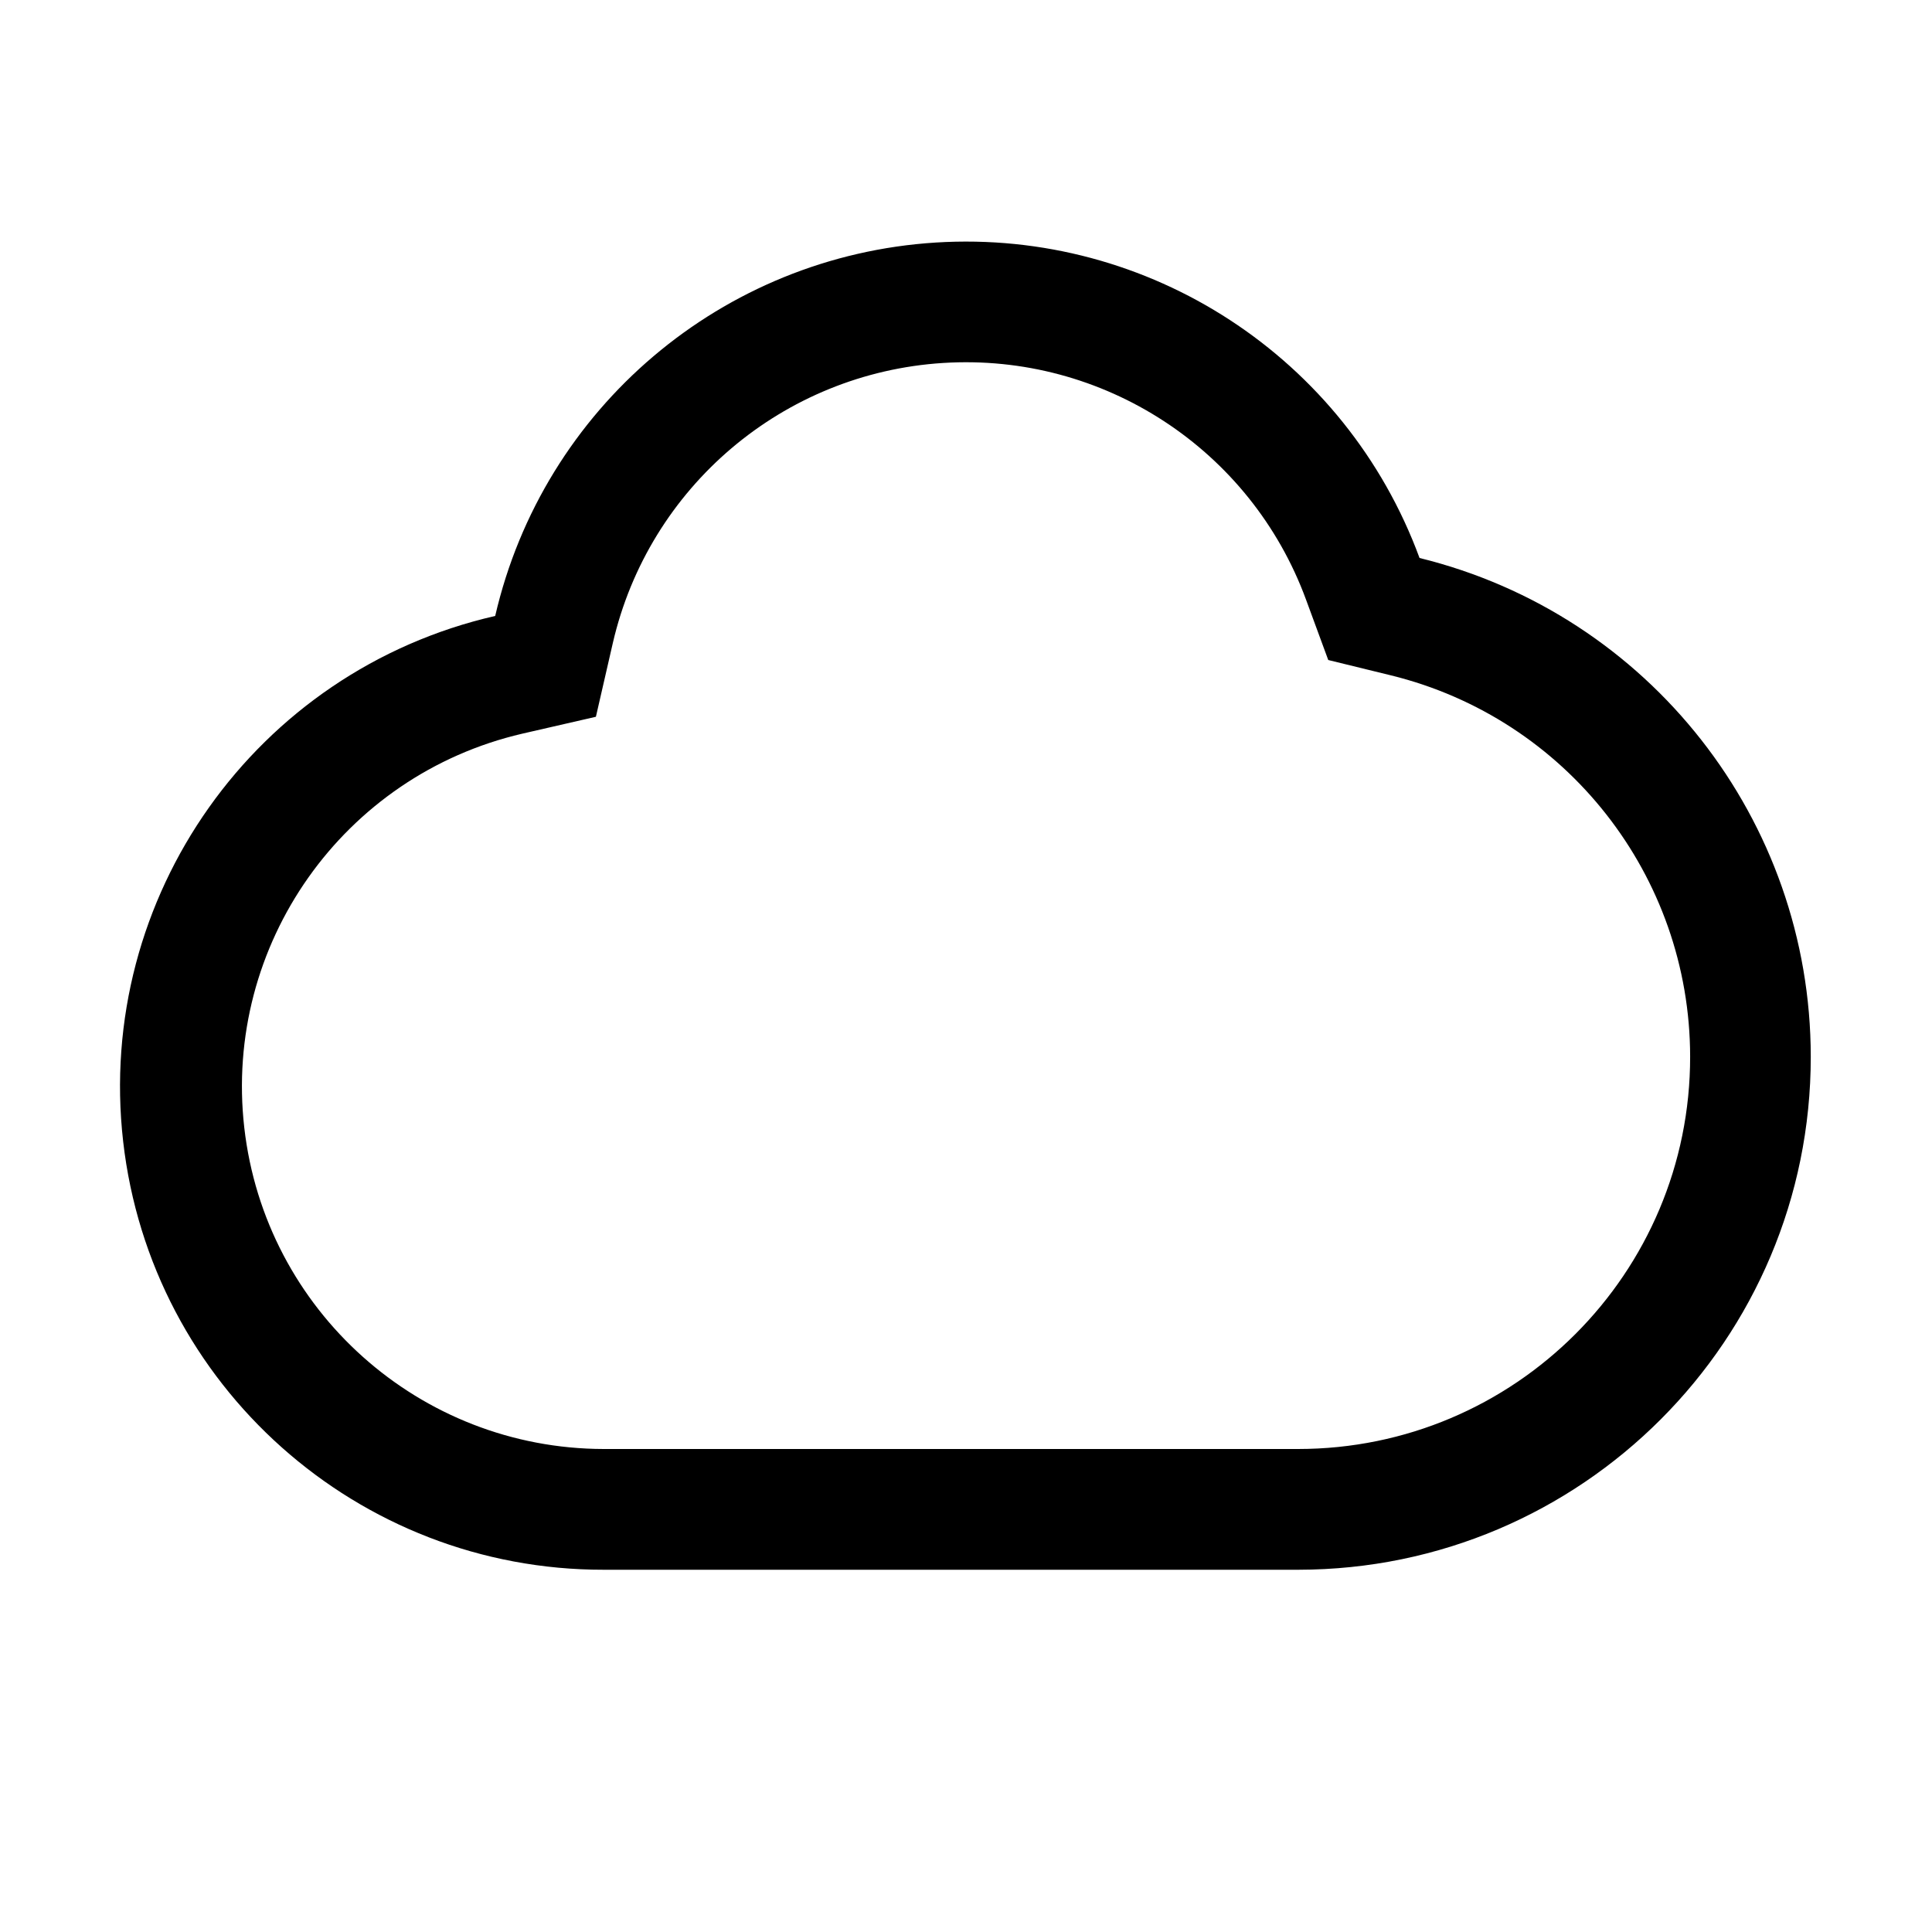
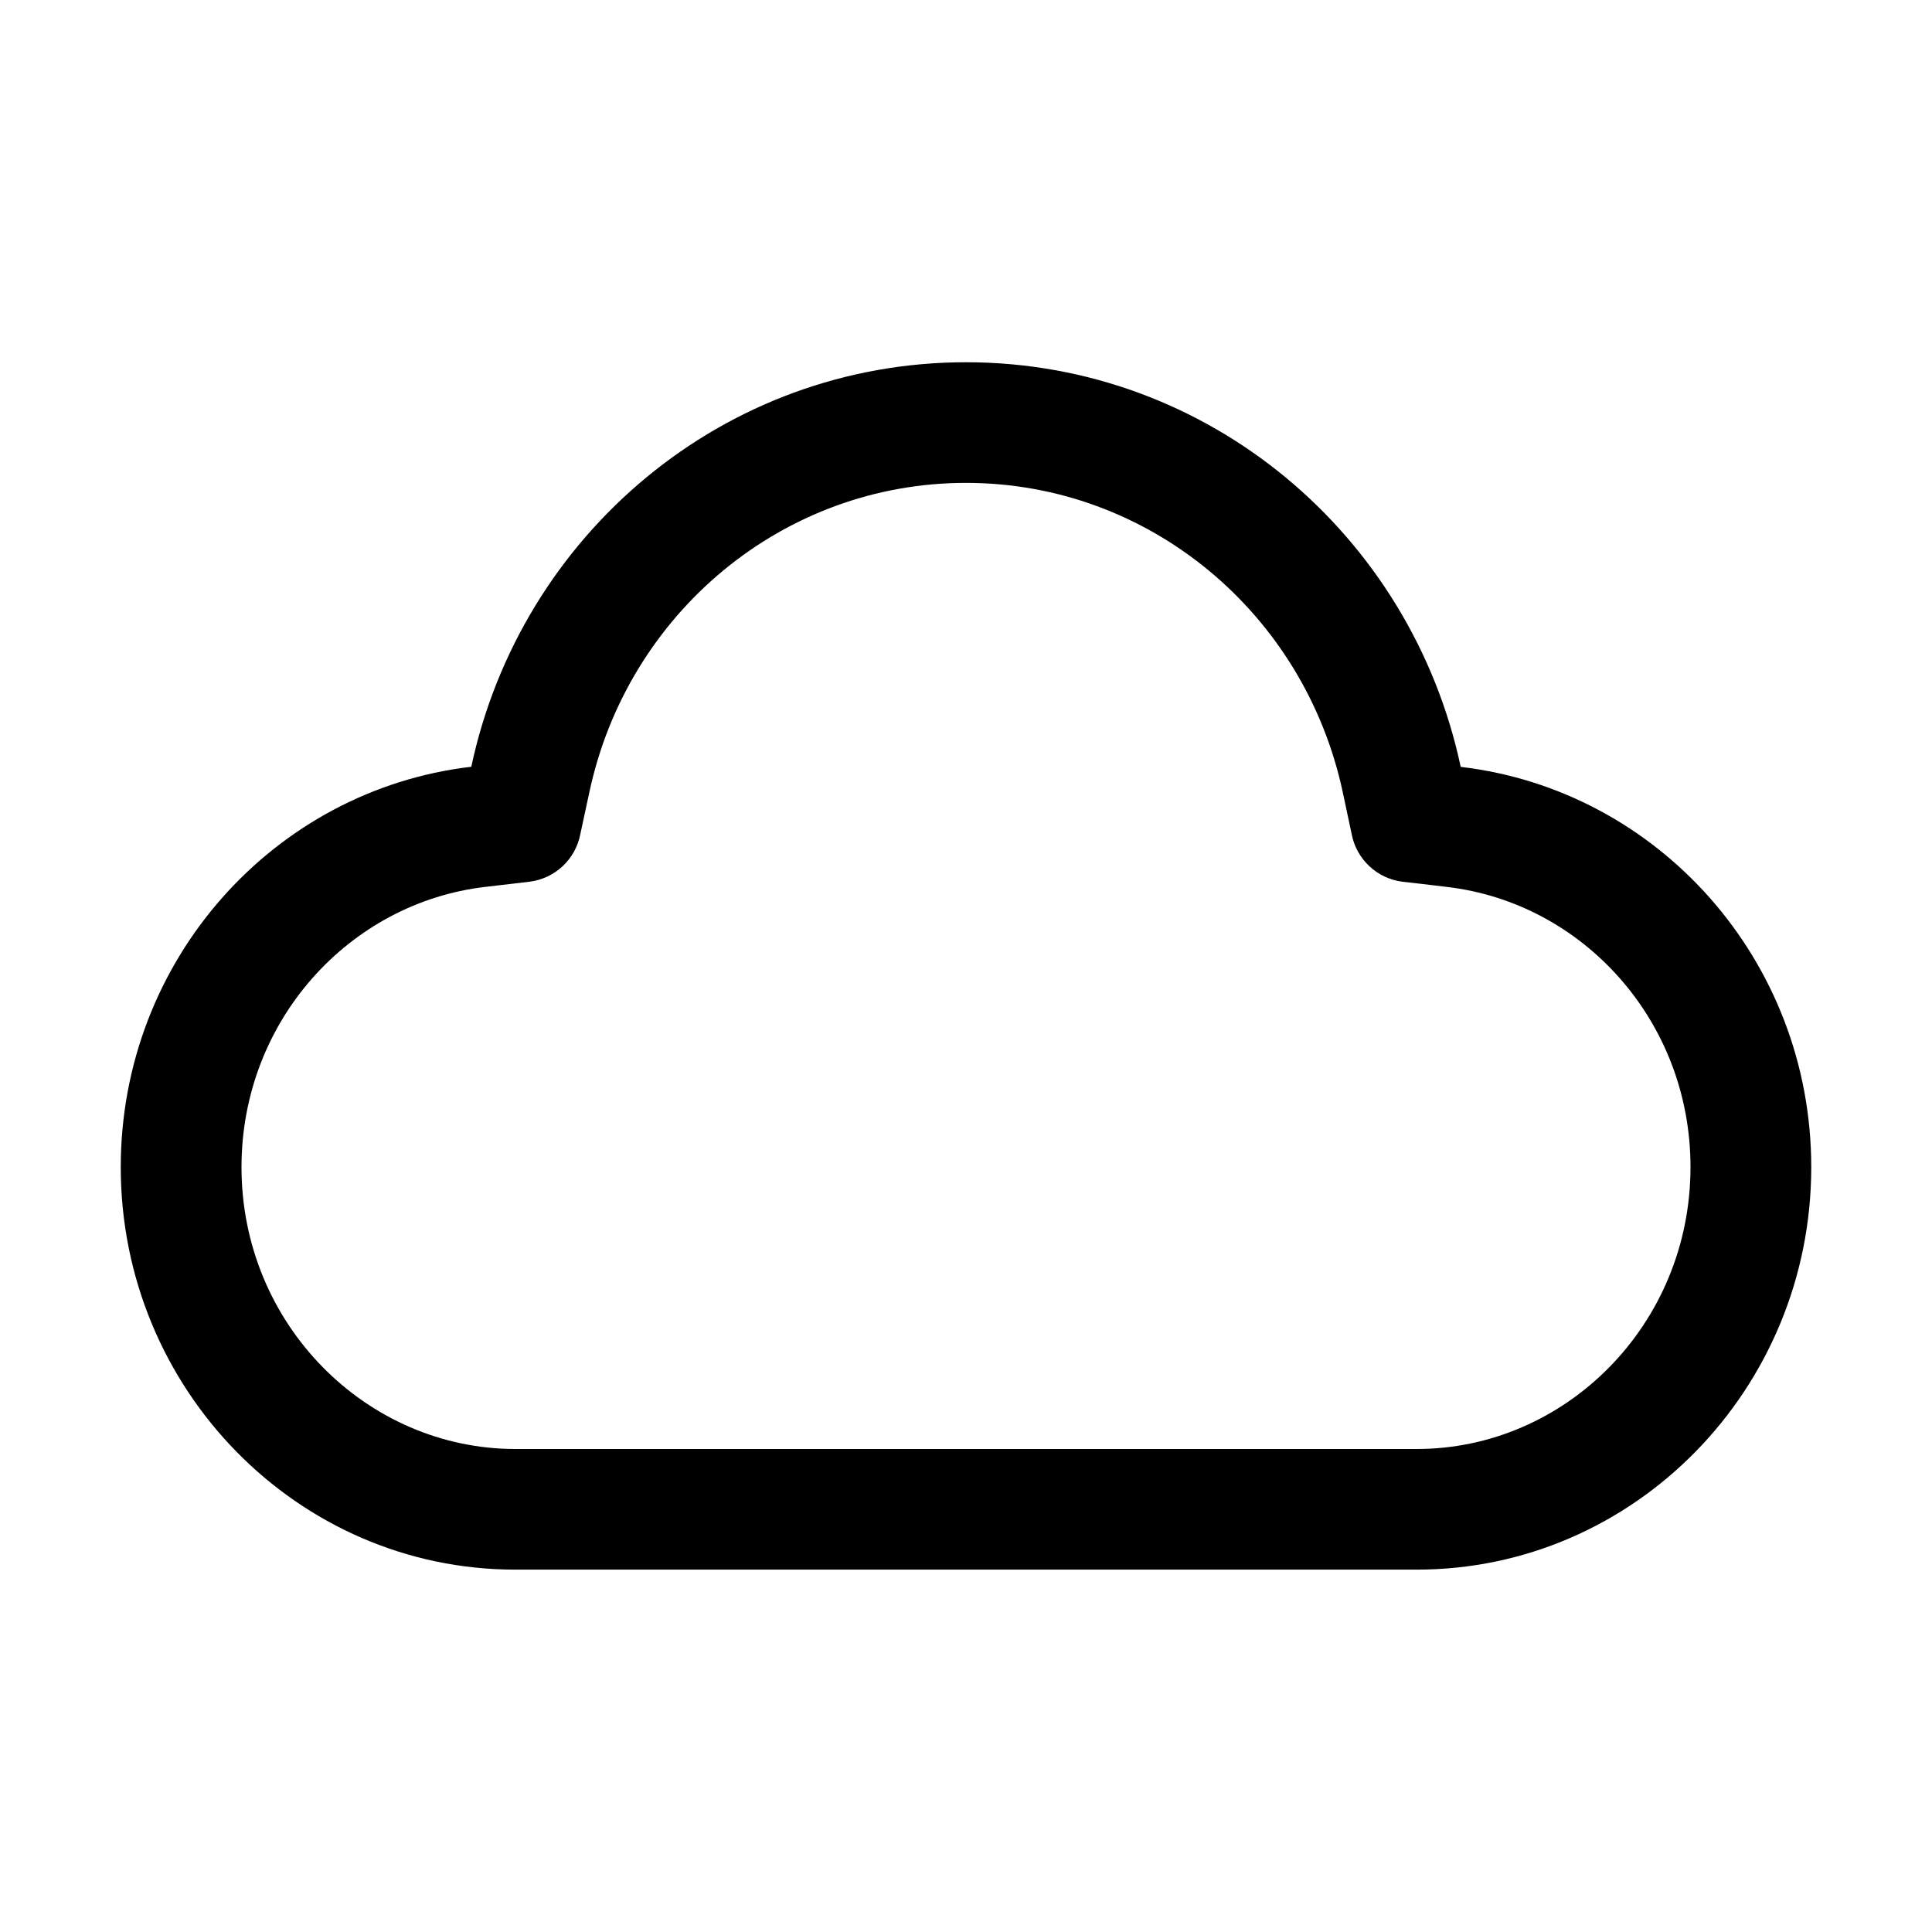
- <svg xmlns="http://www.w3.org/2000/svg" viewBox="0 0 1024 1024">
-   <path fill="currentColor" d="M737.216 357.952 704 349.824l-11.776-32a192.064 192.064 0 0 0-367.424 23.04l-8.96 39.04-39.04 8.96A192.064 192.064 0 0 0 320 768h368a207.81 207.81 0 0 0 207.808-208 208.32 208.32 0 0 0-158.592-202.048m15.168-62.208A272.32 272.32 0 0 1 959.744 560a271.81 271.81 0 0 1-271.552 272H320a256 256 0 0 1-57.536-505.536 256.128 256.128 0 0 1 489.92-30.72" />
+ <svg xmlns="http://www.w3.org/2000/svg" viewBox="0 0 16 16">
+   <path fill="currentColor" d="m4.806 6.908.075-.348C5.197 5.079 6.484 3.999 8 3.999s2.803 1.08 3.12 2.561l.074.348a.49.49 0 0 0 .42.394c.182.02.367.043.367.043C13.105 7.475 14 8.452 14 9.665 14 10.972 12.963 12 11.733 12H4.267C3.037 11.999 2 10.97 2 9.666c0-1.214.896-2.19 2.018-2.321l.367-.043a.49.49 0 0 0 .421-.394m7.291-.557C11.687 4.427 10.007 3 8 3S4.313 4.427 3.903 6.35C2.269 6.541 1 7.951 1 9.666c0 1.838 1.465 3.333 3.267 3.333h7.466c1.802 0 3.267-1.495 3.267-3.333 0-1.715-1.27-3.124-2.903-3.315" />
</svg>
